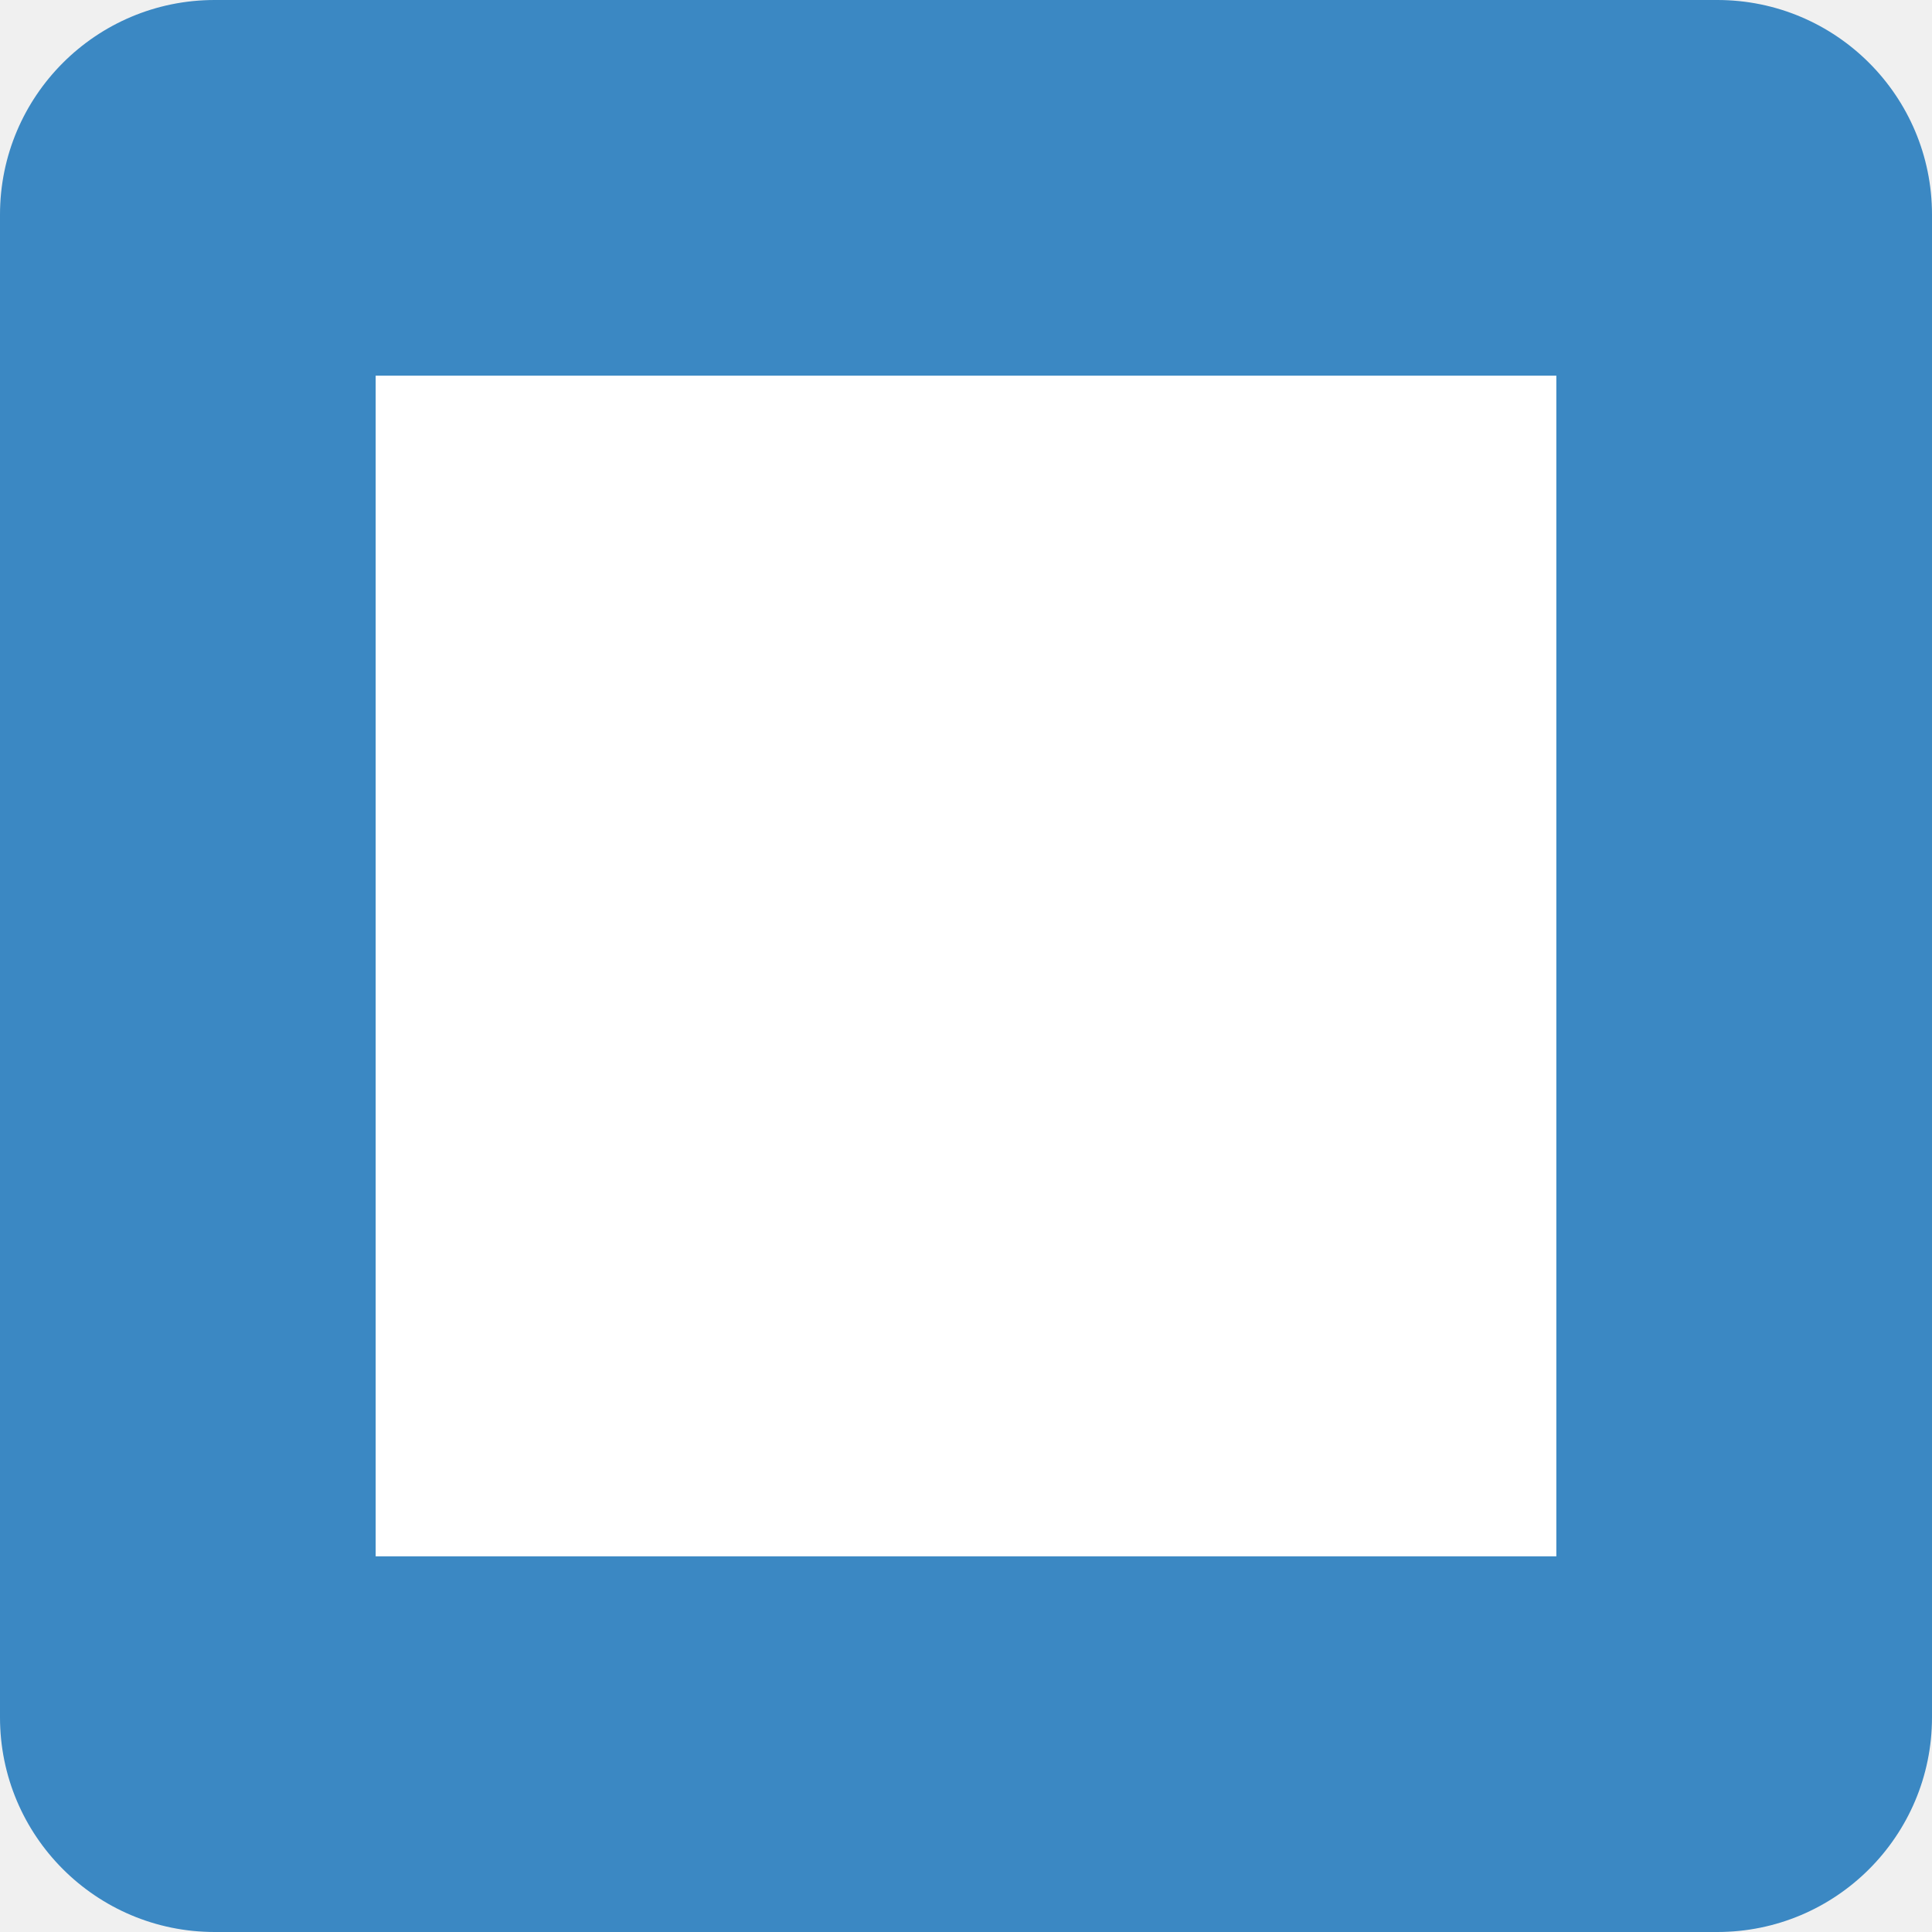
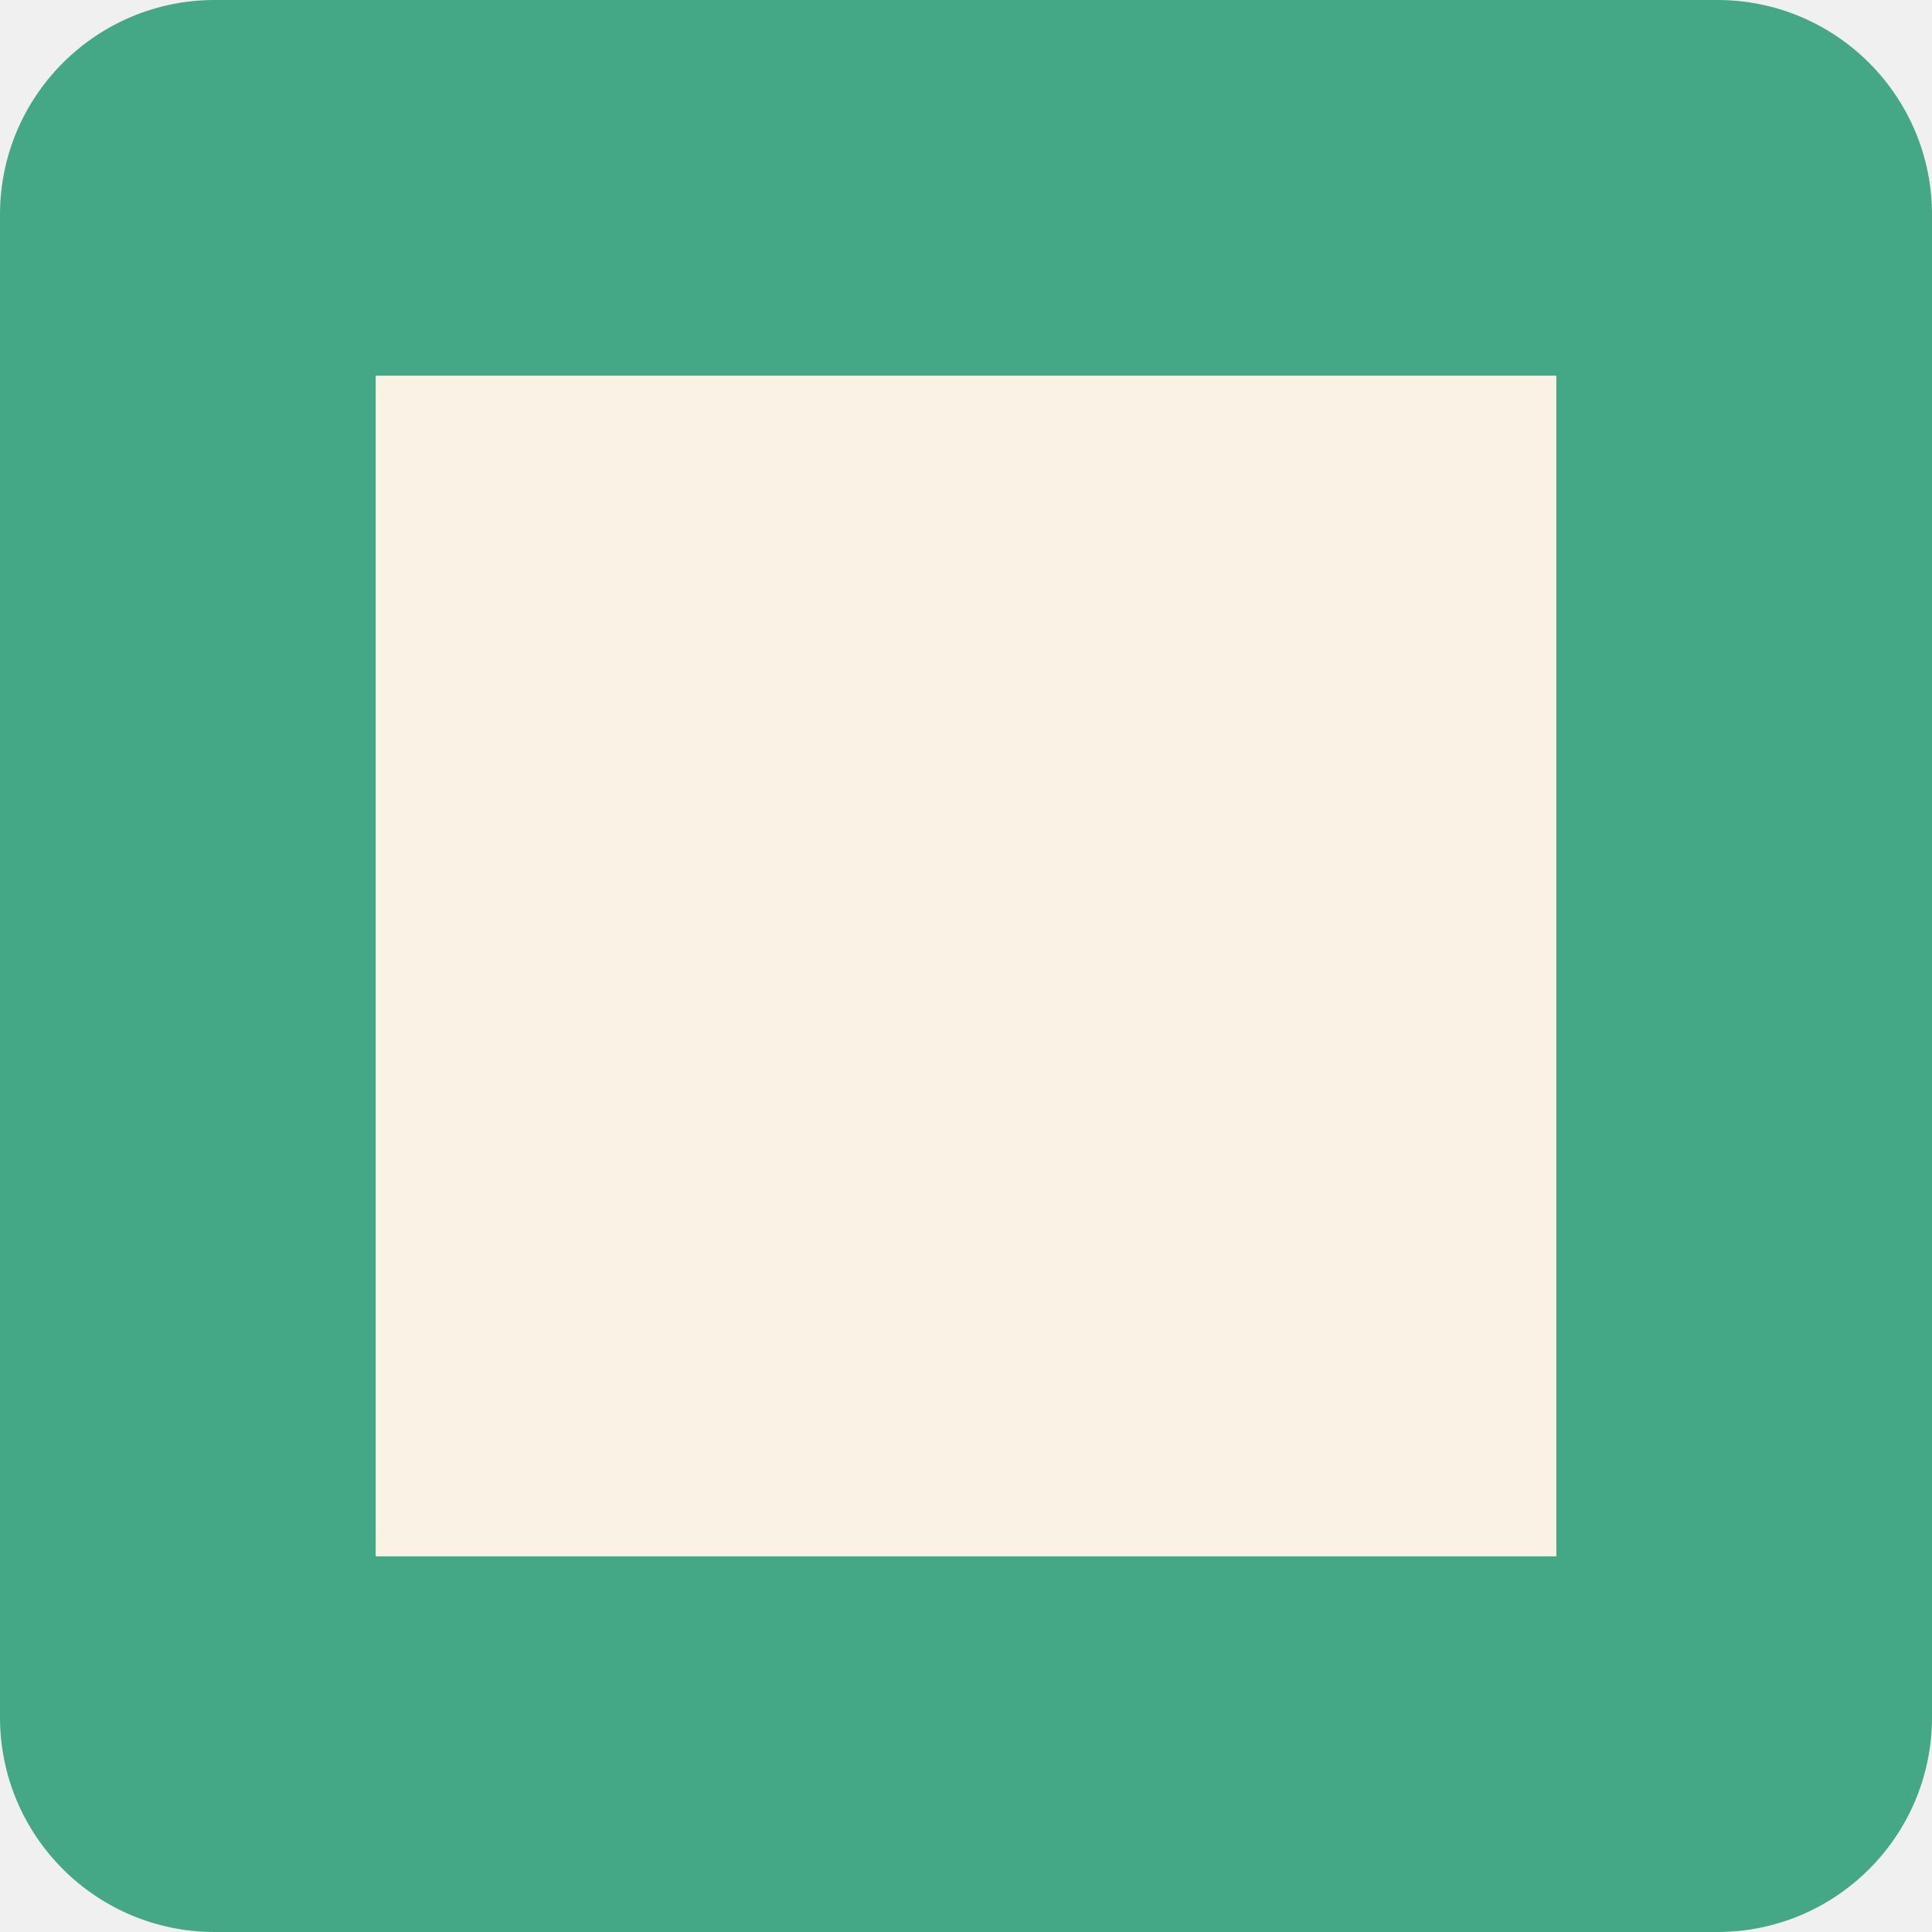
<svg xmlns="http://www.w3.org/2000/svg" viewBox="0 0 36 36">
-   <path fill="#3B88C3" d="M36 32c0 2.209-1.791 4-4 4H4c-2.209 0-4-1.791-4-4V4c0-2.209 1.791-4 4-4h28c2.209 0 4 1.791 4 4v28z" />
-   <path fill="#FFF" d="M7 7h22v22H7z" />
+   <path fill="#44a886" d="M36 32c0 2.209-1.791 4-4 4H4c-2.209 0-4-1.791-4-4V4c0-2.209 1.791-4 4-4h28c2.209 0 4 1.791 4 4v28z" />
+   <path fill="#faf2e5" d="M7 7h22v22H7z" />
</svg>
